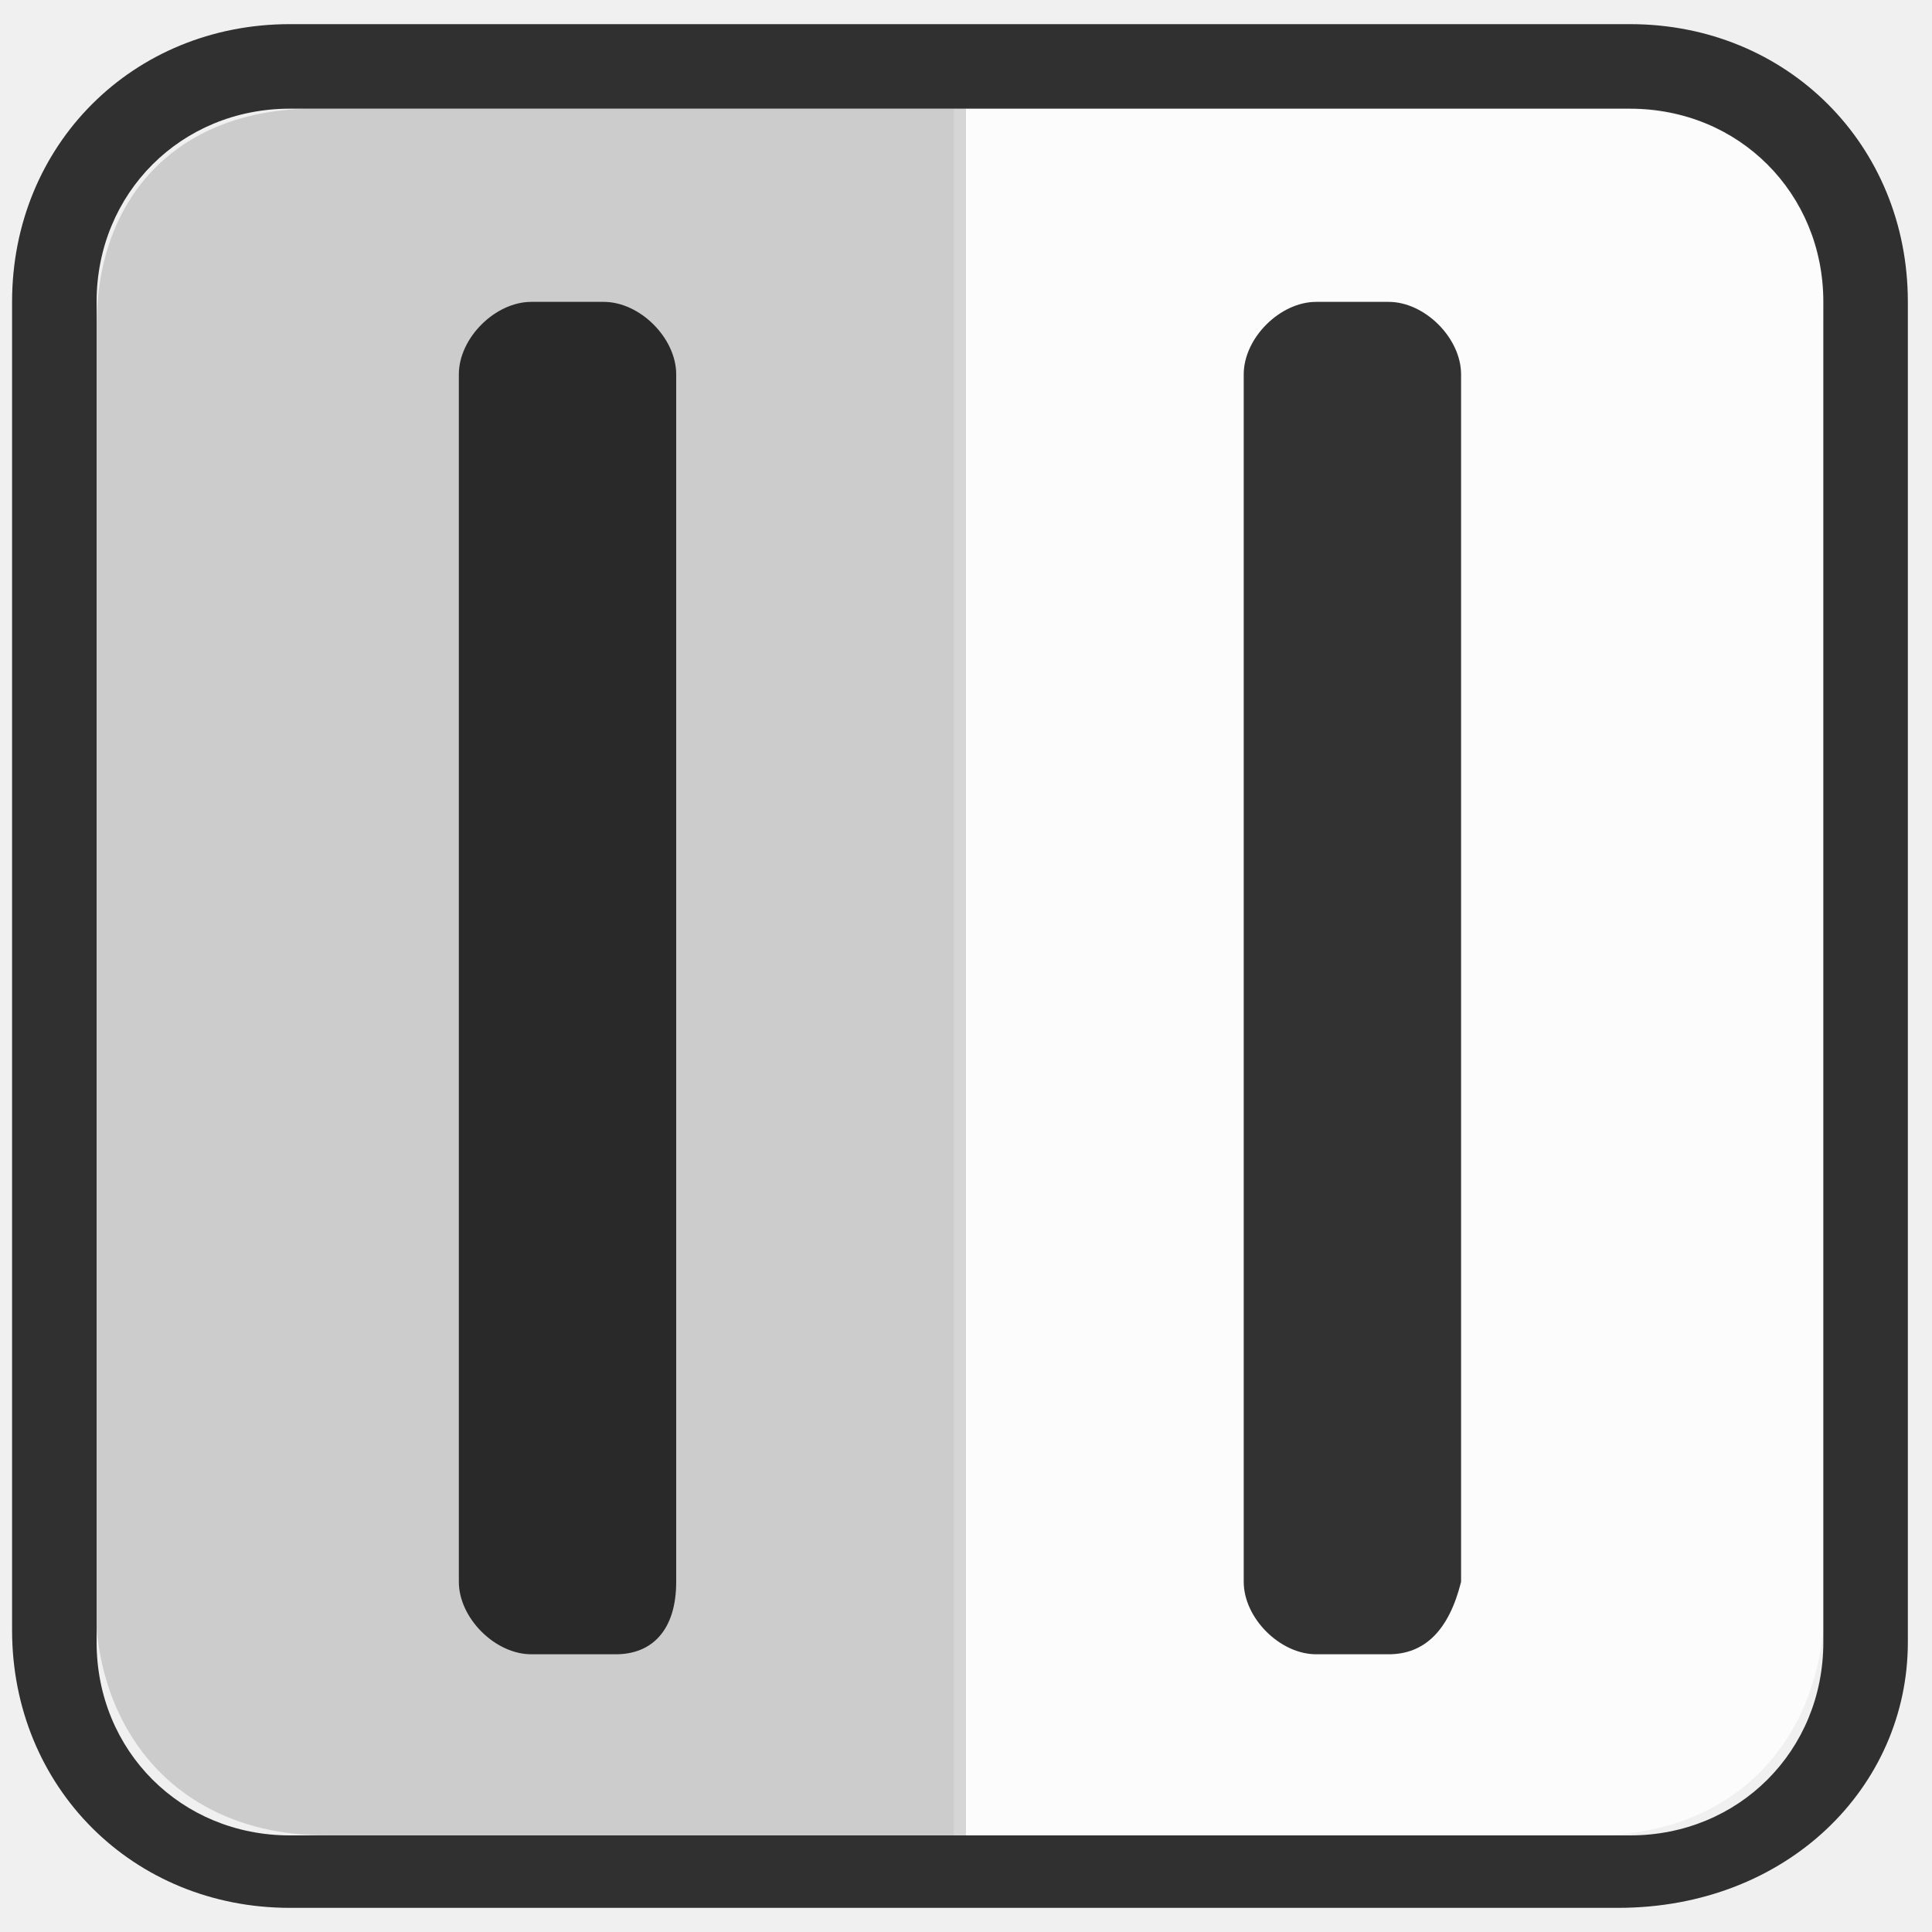
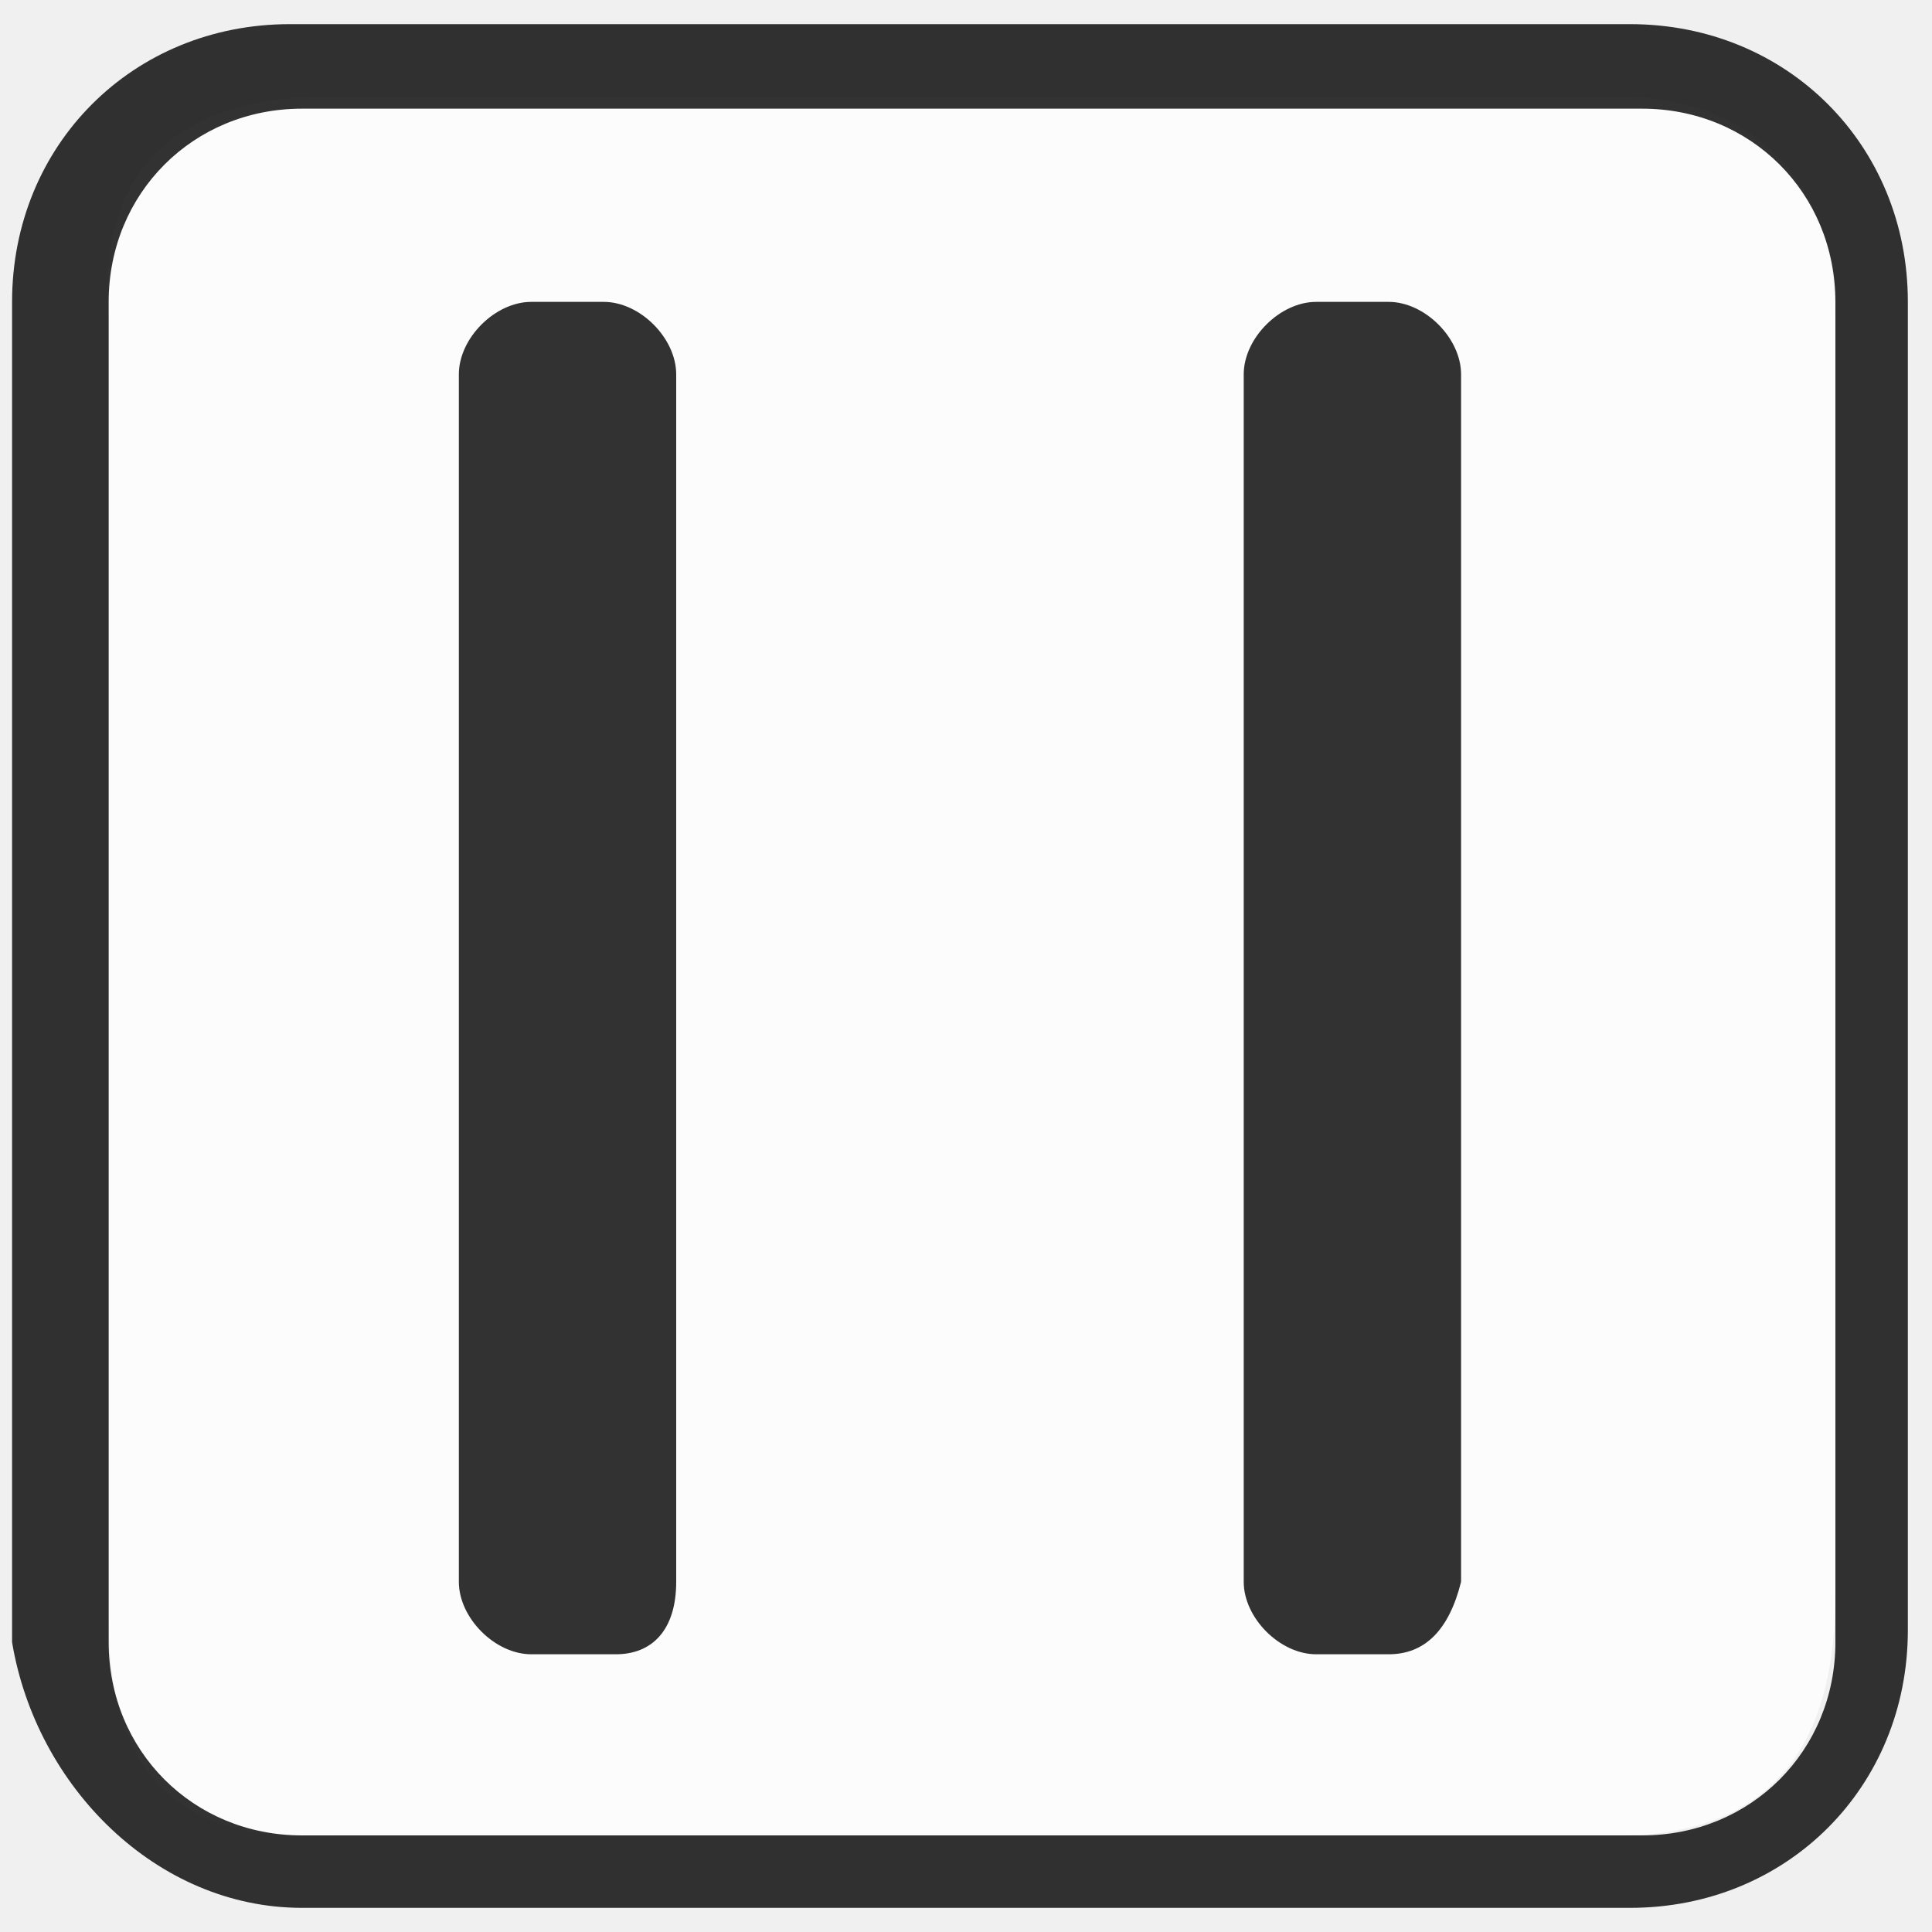
<svg xmlns="http://www.w3.org/2000/svg" version="1.1" id="Layer_1" x="0px" y="0px" viewBox="0 0 16 16" enable-background="new 0 0 16 16" xml:space="preserve">
-   <path opacity="0.8" fill="#FFFFFF" enable-background="new    " d="M13.4,0.9H7.9v14.3h5.3c1.1,0,1.8-0.7,1.9-1.7V2.7  C15.2,1.6,14.5,0.9,13.4,0.9z" />
-   <path opacity="0.15" enable-background="new    " d="M2.6,0.9H8v14.3H2.7c-1.1,0-1.8-0.7-1.9-1.7V2.7C0.8,1.6,1.5,0.9,2.6,0.9z" />
+   <path opacity="0.8" fill="#FFFFFF" enable-background="new    " d="M0.9,13.4V2.6C0.8,1.3,1.6,0.8,2.7,0.8h10.7  c1.1,0,1.8,0.7,1.8,1.8v10.6c0,1.1-0.4,2-1.8,2H2.8C1.3,15.3,0.9,14.5,0.9,13.4z" />
  <g opacity="0.8" enable-background="new    ">
-     <path d="M13.4,15.8h-11c-1.3,0-2.3-1-2.3-2.3v-11c0-1.3,1-2.3,2.3-2.3h11.1c1.3,0,2.3,1,2.3,2.3v11.1   C15.8,14.8,14.8,15.8,13.4,15.8z M2.4,0.9c-0.9,0-1.6,0.7-1.6,1.6v11.1c0,0.9,0.7,1.6,1.6,1.6h11.1c0.9,0,1.6-0.7,1.6-1.6V2.5   c0-0.9-0.7-1.6-1.6-1.6H2.4z" />
+     <path d="M0.1,13.6V2.5c0-1.3,1-2.3,2.3-2.3h11.1c1.3,0,2.3,1,2.3,2.3v11c0,1.3-1,2.3-2.3,2.3h-11C1.3,15.8,0.3,14.8,0.1,13.6z    M2.5,0.9c-0.9,0-1.6,0.7-1.6,1.6v11.1c0,0.9,0.7,1.6,1.6,1.6h11.1c0.9,0,1.6-0.7,1.6-1.6V2.5c0-0.9-0.7-1.6-1.6-1.6H2.5z" />
  </g>
+   <g id="Arrow_10_1_">
+ </g>
  <g id="Arrow_10">
</g>
-   <path opacity="0.8" d="M5.1,13.7H4.4c-0.3,0-0.6-0.3-0.6-0.6v-10c0-0.3,0.3-0.6,0.6-0.6h0.6c0.3,0,0.6,0.3,0.6,0.6v10  C5.6,13.5,5.4,13.7,5.1,13.7z" />
-   <path opacity="0.8" d="M11.5,13.7h-0.6c-0.3,0-0.6-0.3-0.6-0.6v-10c0-0.3,0.3-0.6,0.6-0.6h0.6c0.3,0,0.6,0.3,0.6,0.6v10  C12,13.5,11.8,13.7,11.5,13.7z" />
+   <path opacity="0.8" enable-background="new    " d="M5.1,13.7H4.4c-0.3,0-0.6-0.3-0.6-0.6v-10c0-0.3,0.3-0.6,0.6-0.6H5  c0.3,0,0.6,0.3,0.6,0.6v10C5.6,13.5,5.4,13.7,5.1,13.7z" />
+   <path opacity="0.8" enable-background="new    " d="M11.5,13.7h-0.6c-0.3,0-0.6-0.3-0.6-0.6v-10c0-0.3,0.3-0.6,0.6-0.6h0.6  c0.3,0,0.6,0.3,0.6,0.6v10C12,13.5,11.8,13.7,11.5,13.7z" />
</svg>
